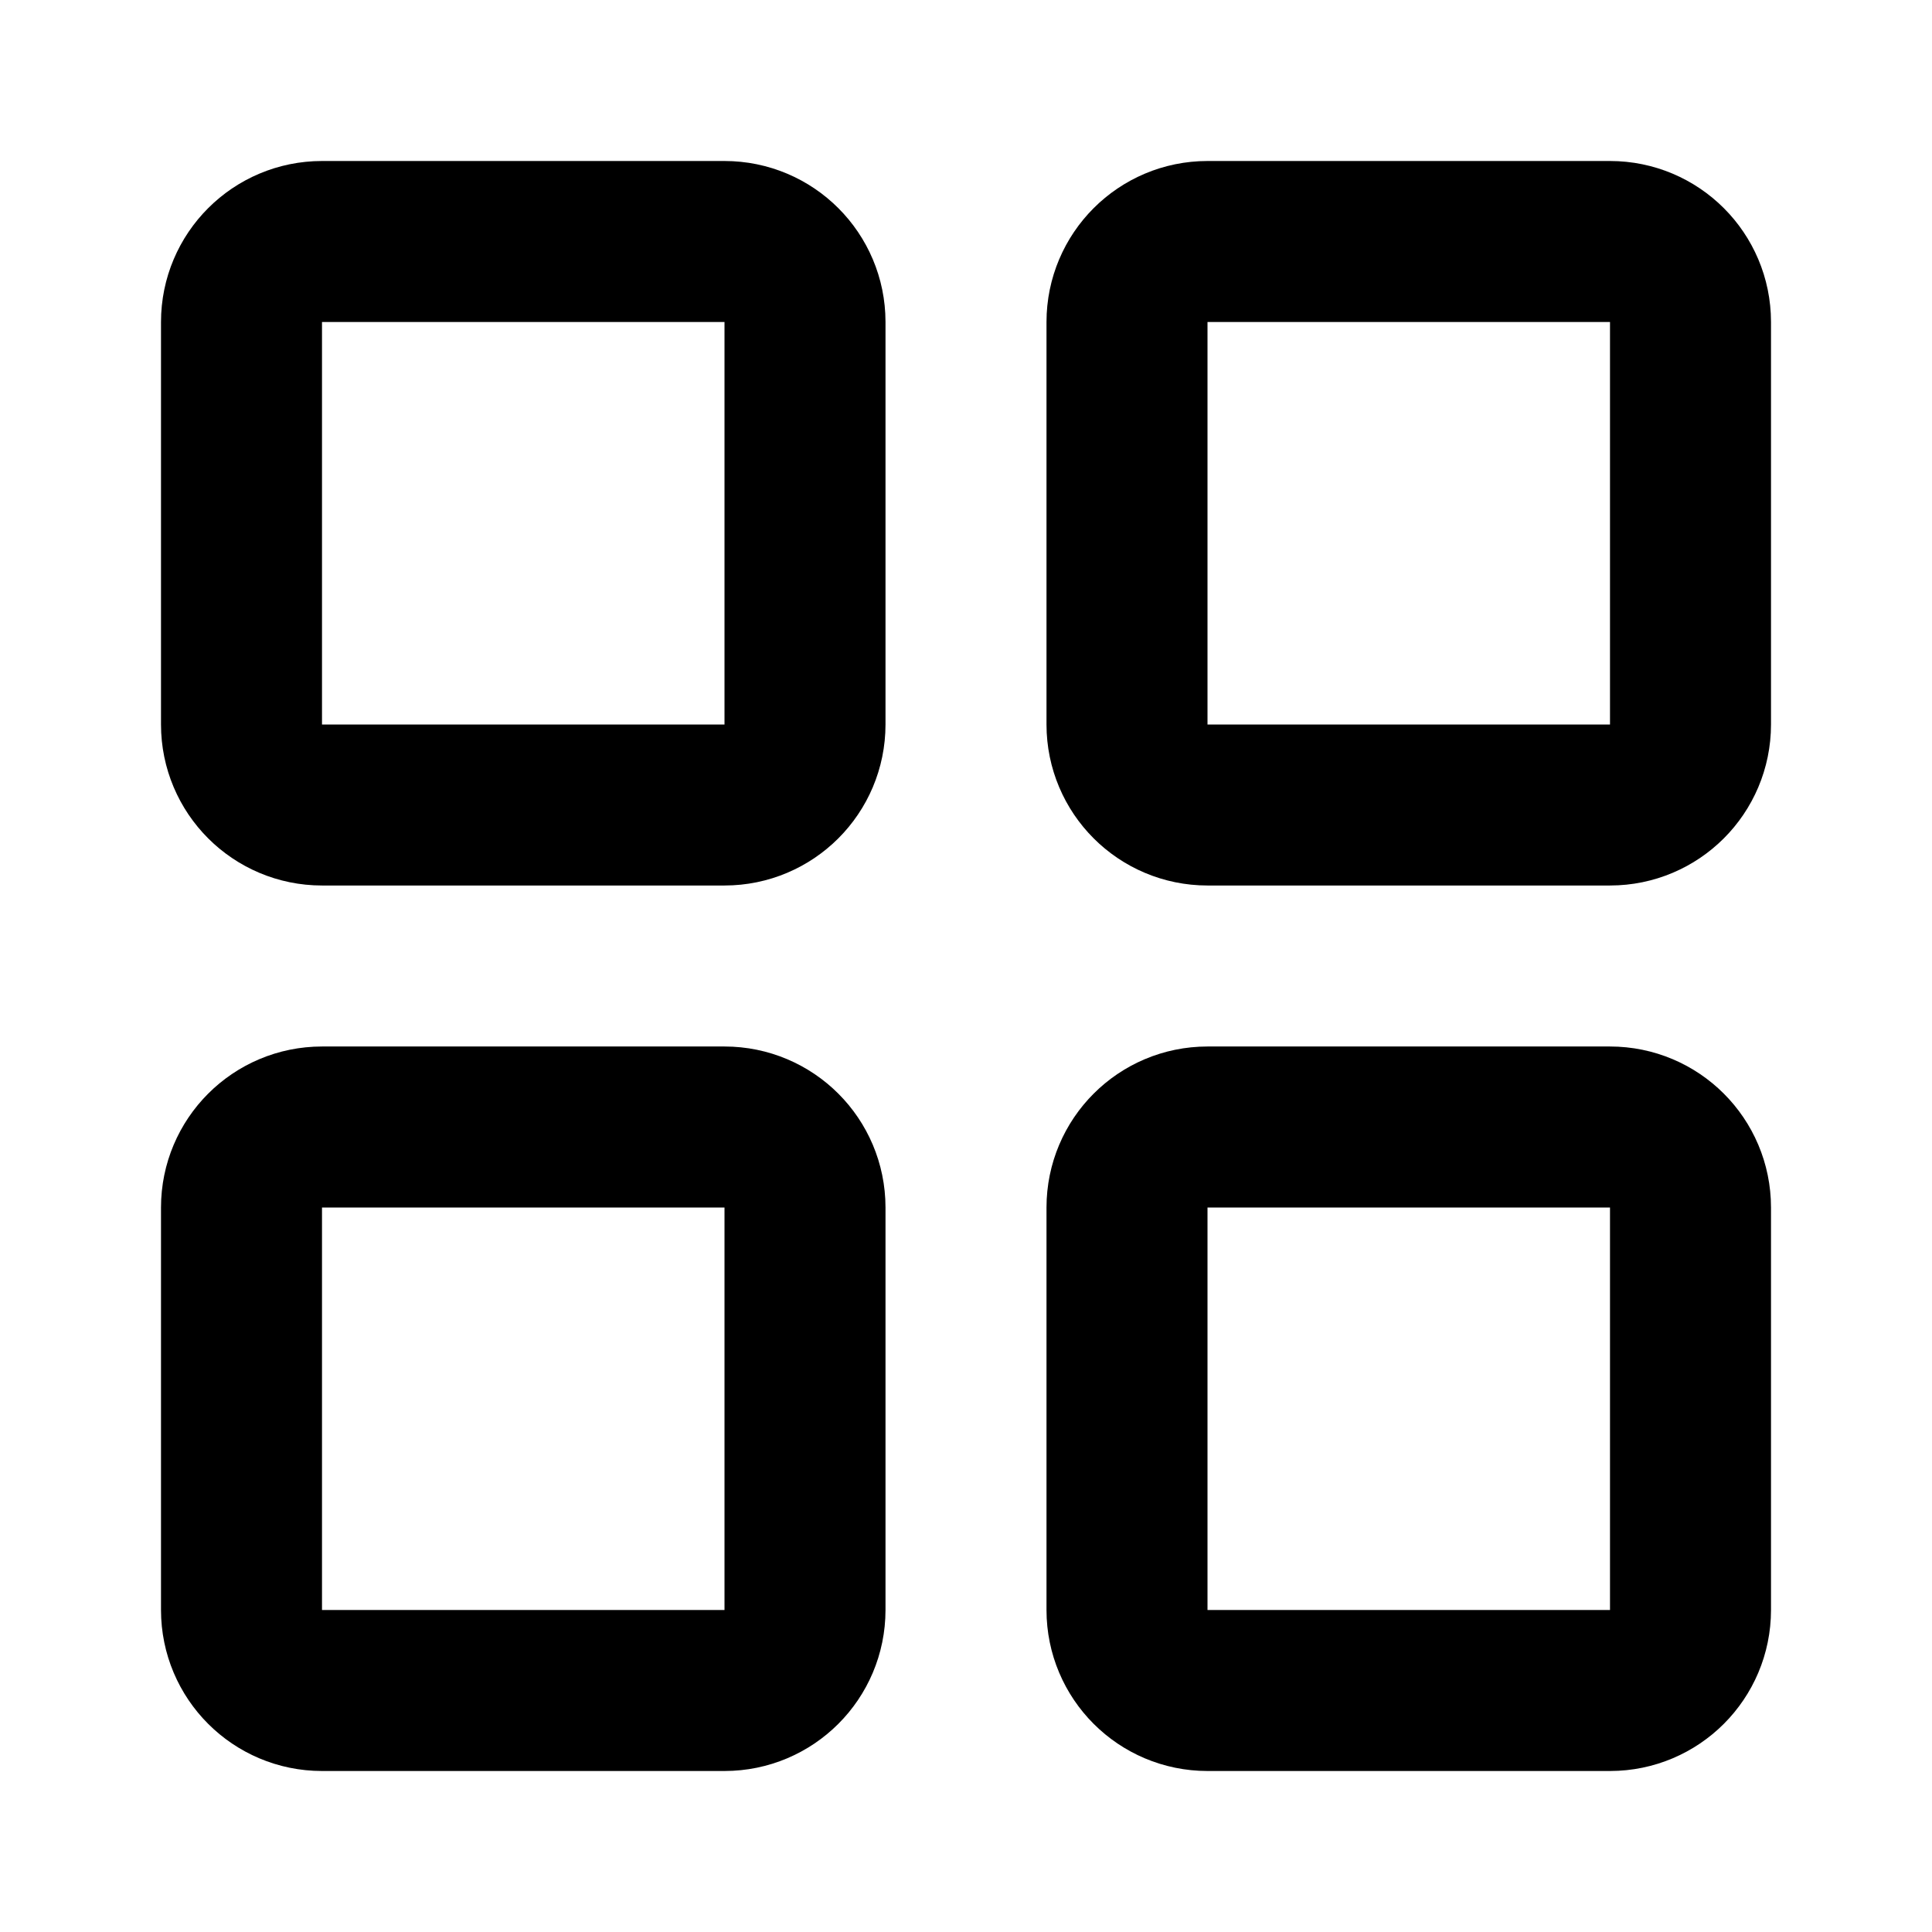
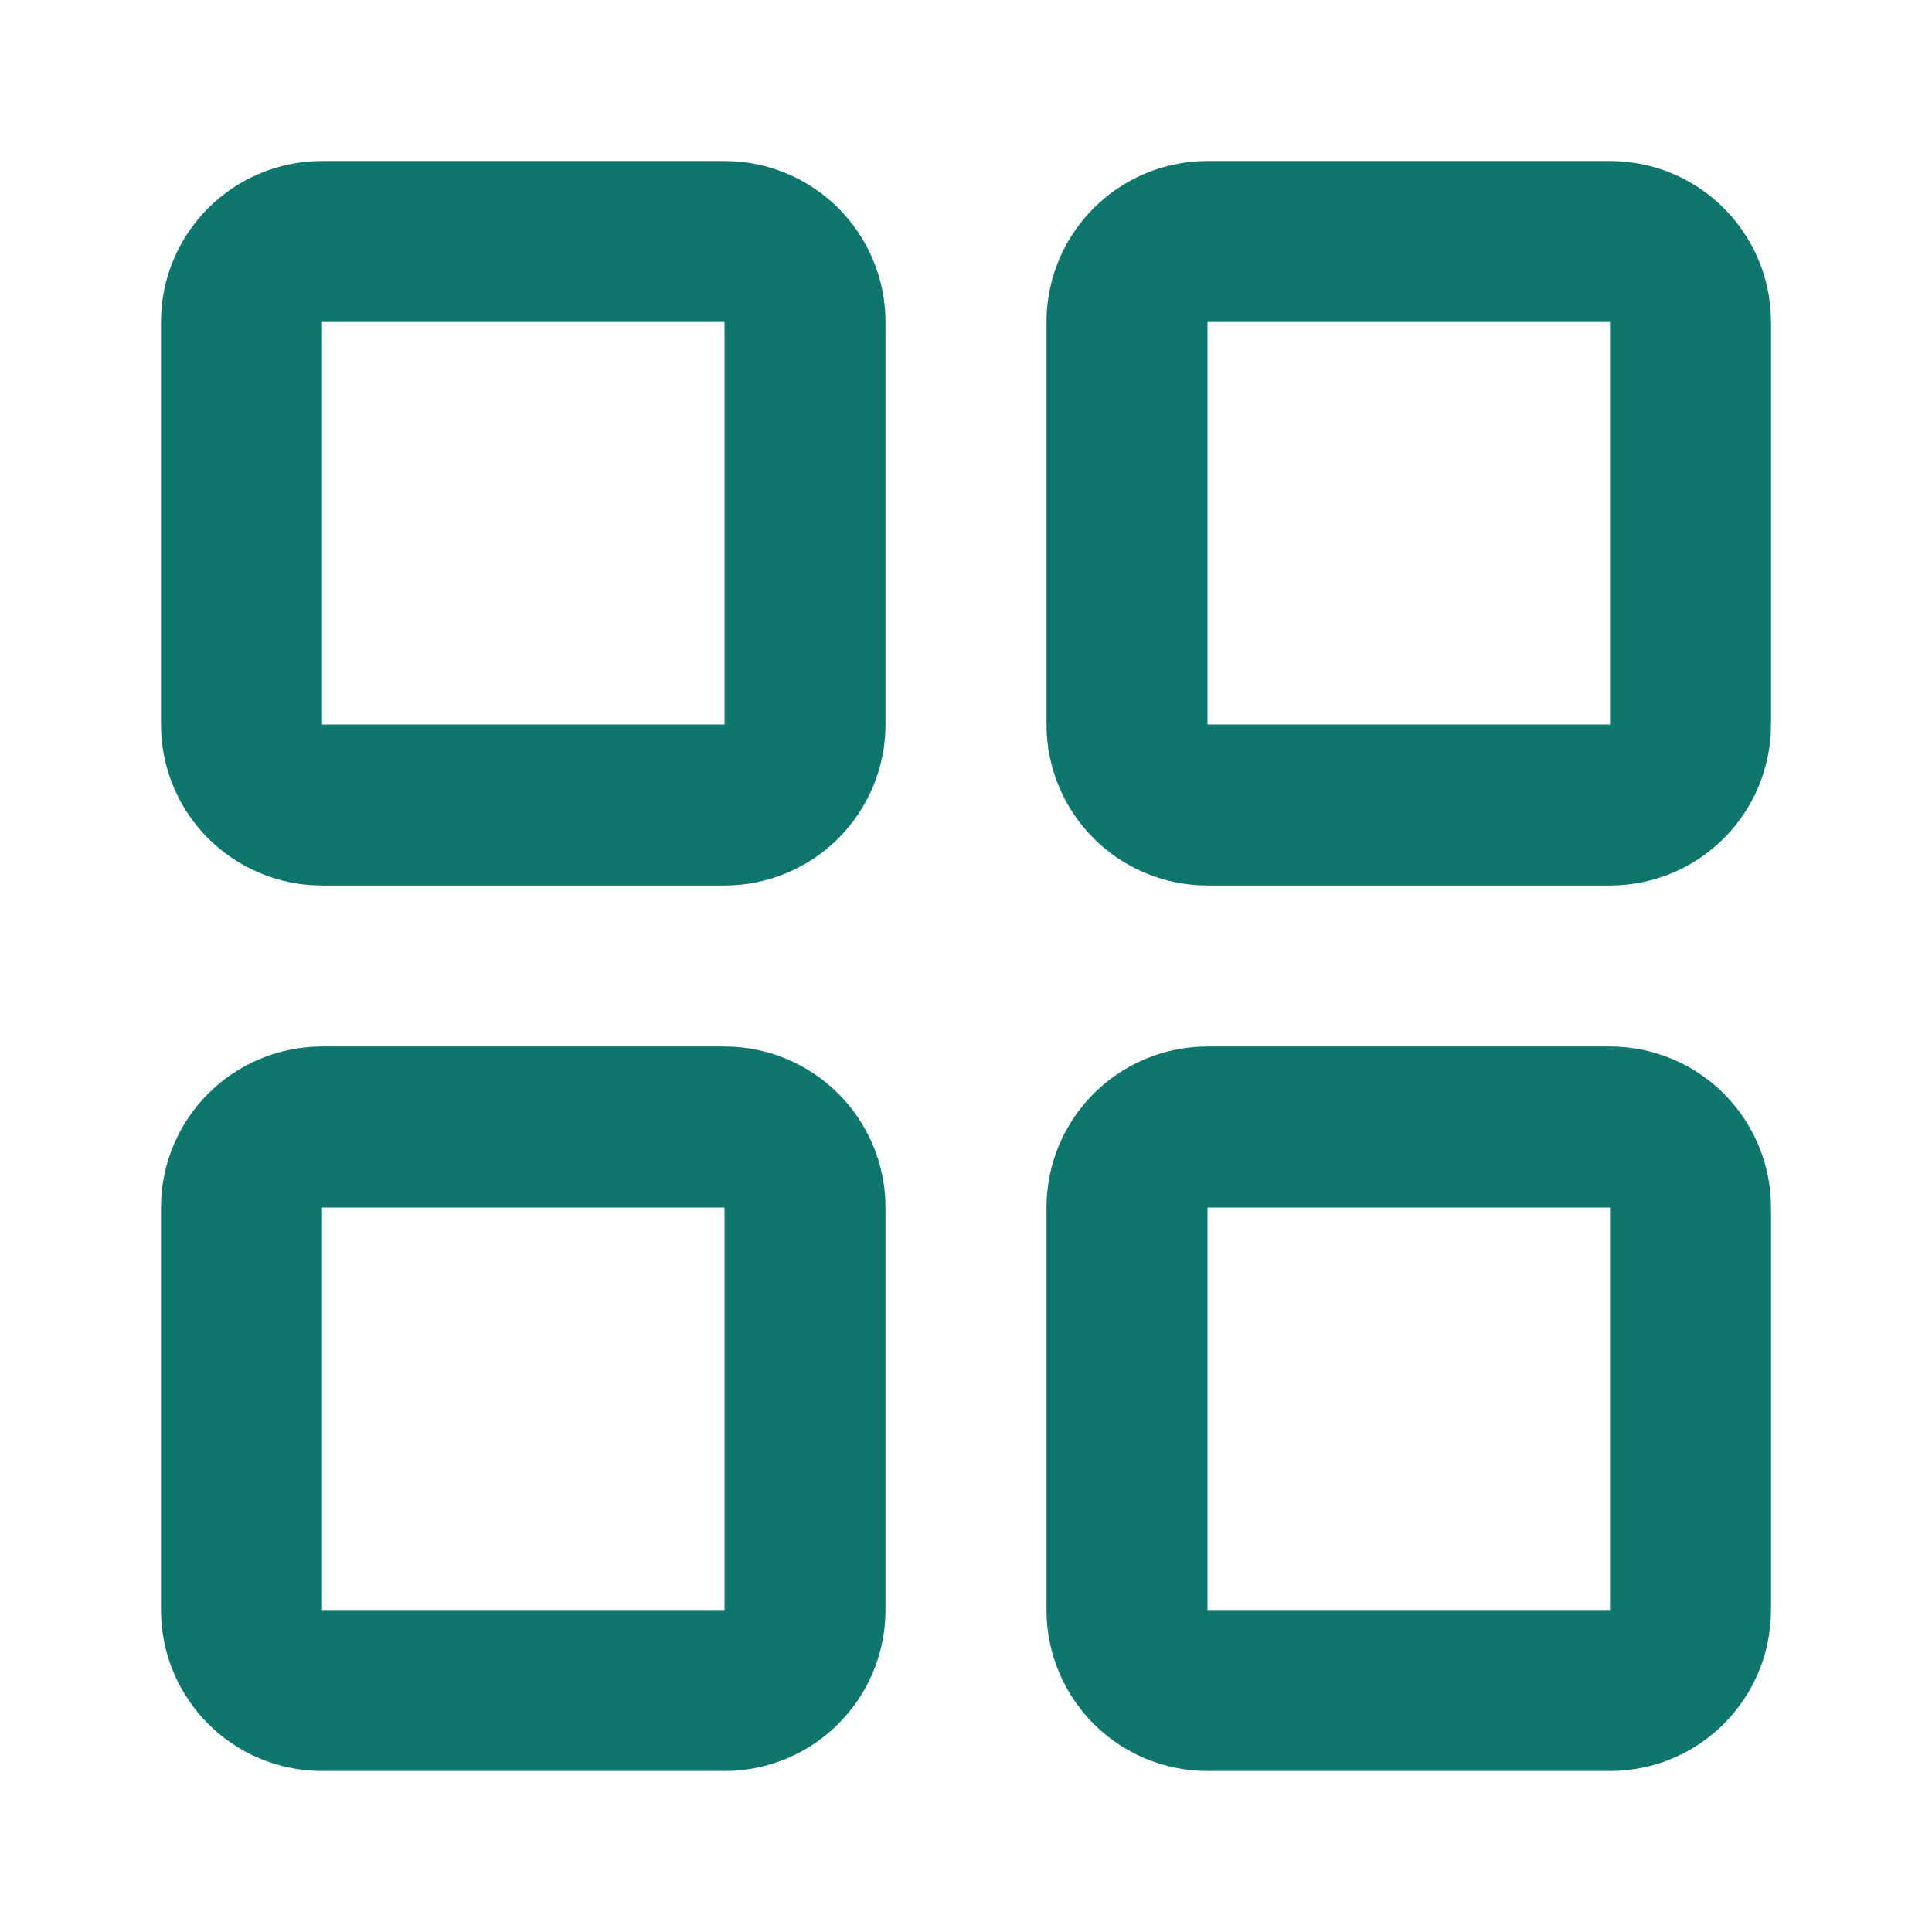
- <svg xmlns="http://www.w3.org/2000/svg" viewBox="0 0 24 24" width="18" height="18" fill="none" stroke="currentColor" stroke-width="2" stroke-linecap="round" stroke-linejoin="round">
+ <svg xmlns="http://www.w3.org/2000/svg" viewBox="0 0 24 24" width="18" height="18" fill="none" stroke="#0f766e" stroke-width="2" stroke-linecap="round" stroke-linejoin="round">
  <rect x="3" y="3" width="7" height="7" rx="1" />
  <rect x="14" y="3" width="7" height="7" rx="1" />
  <rect x="3" y="14" width="7" height="7" rx="1" />
  <rect x="14" y="14" width="7" height="7" rx="1" />
</svg>
